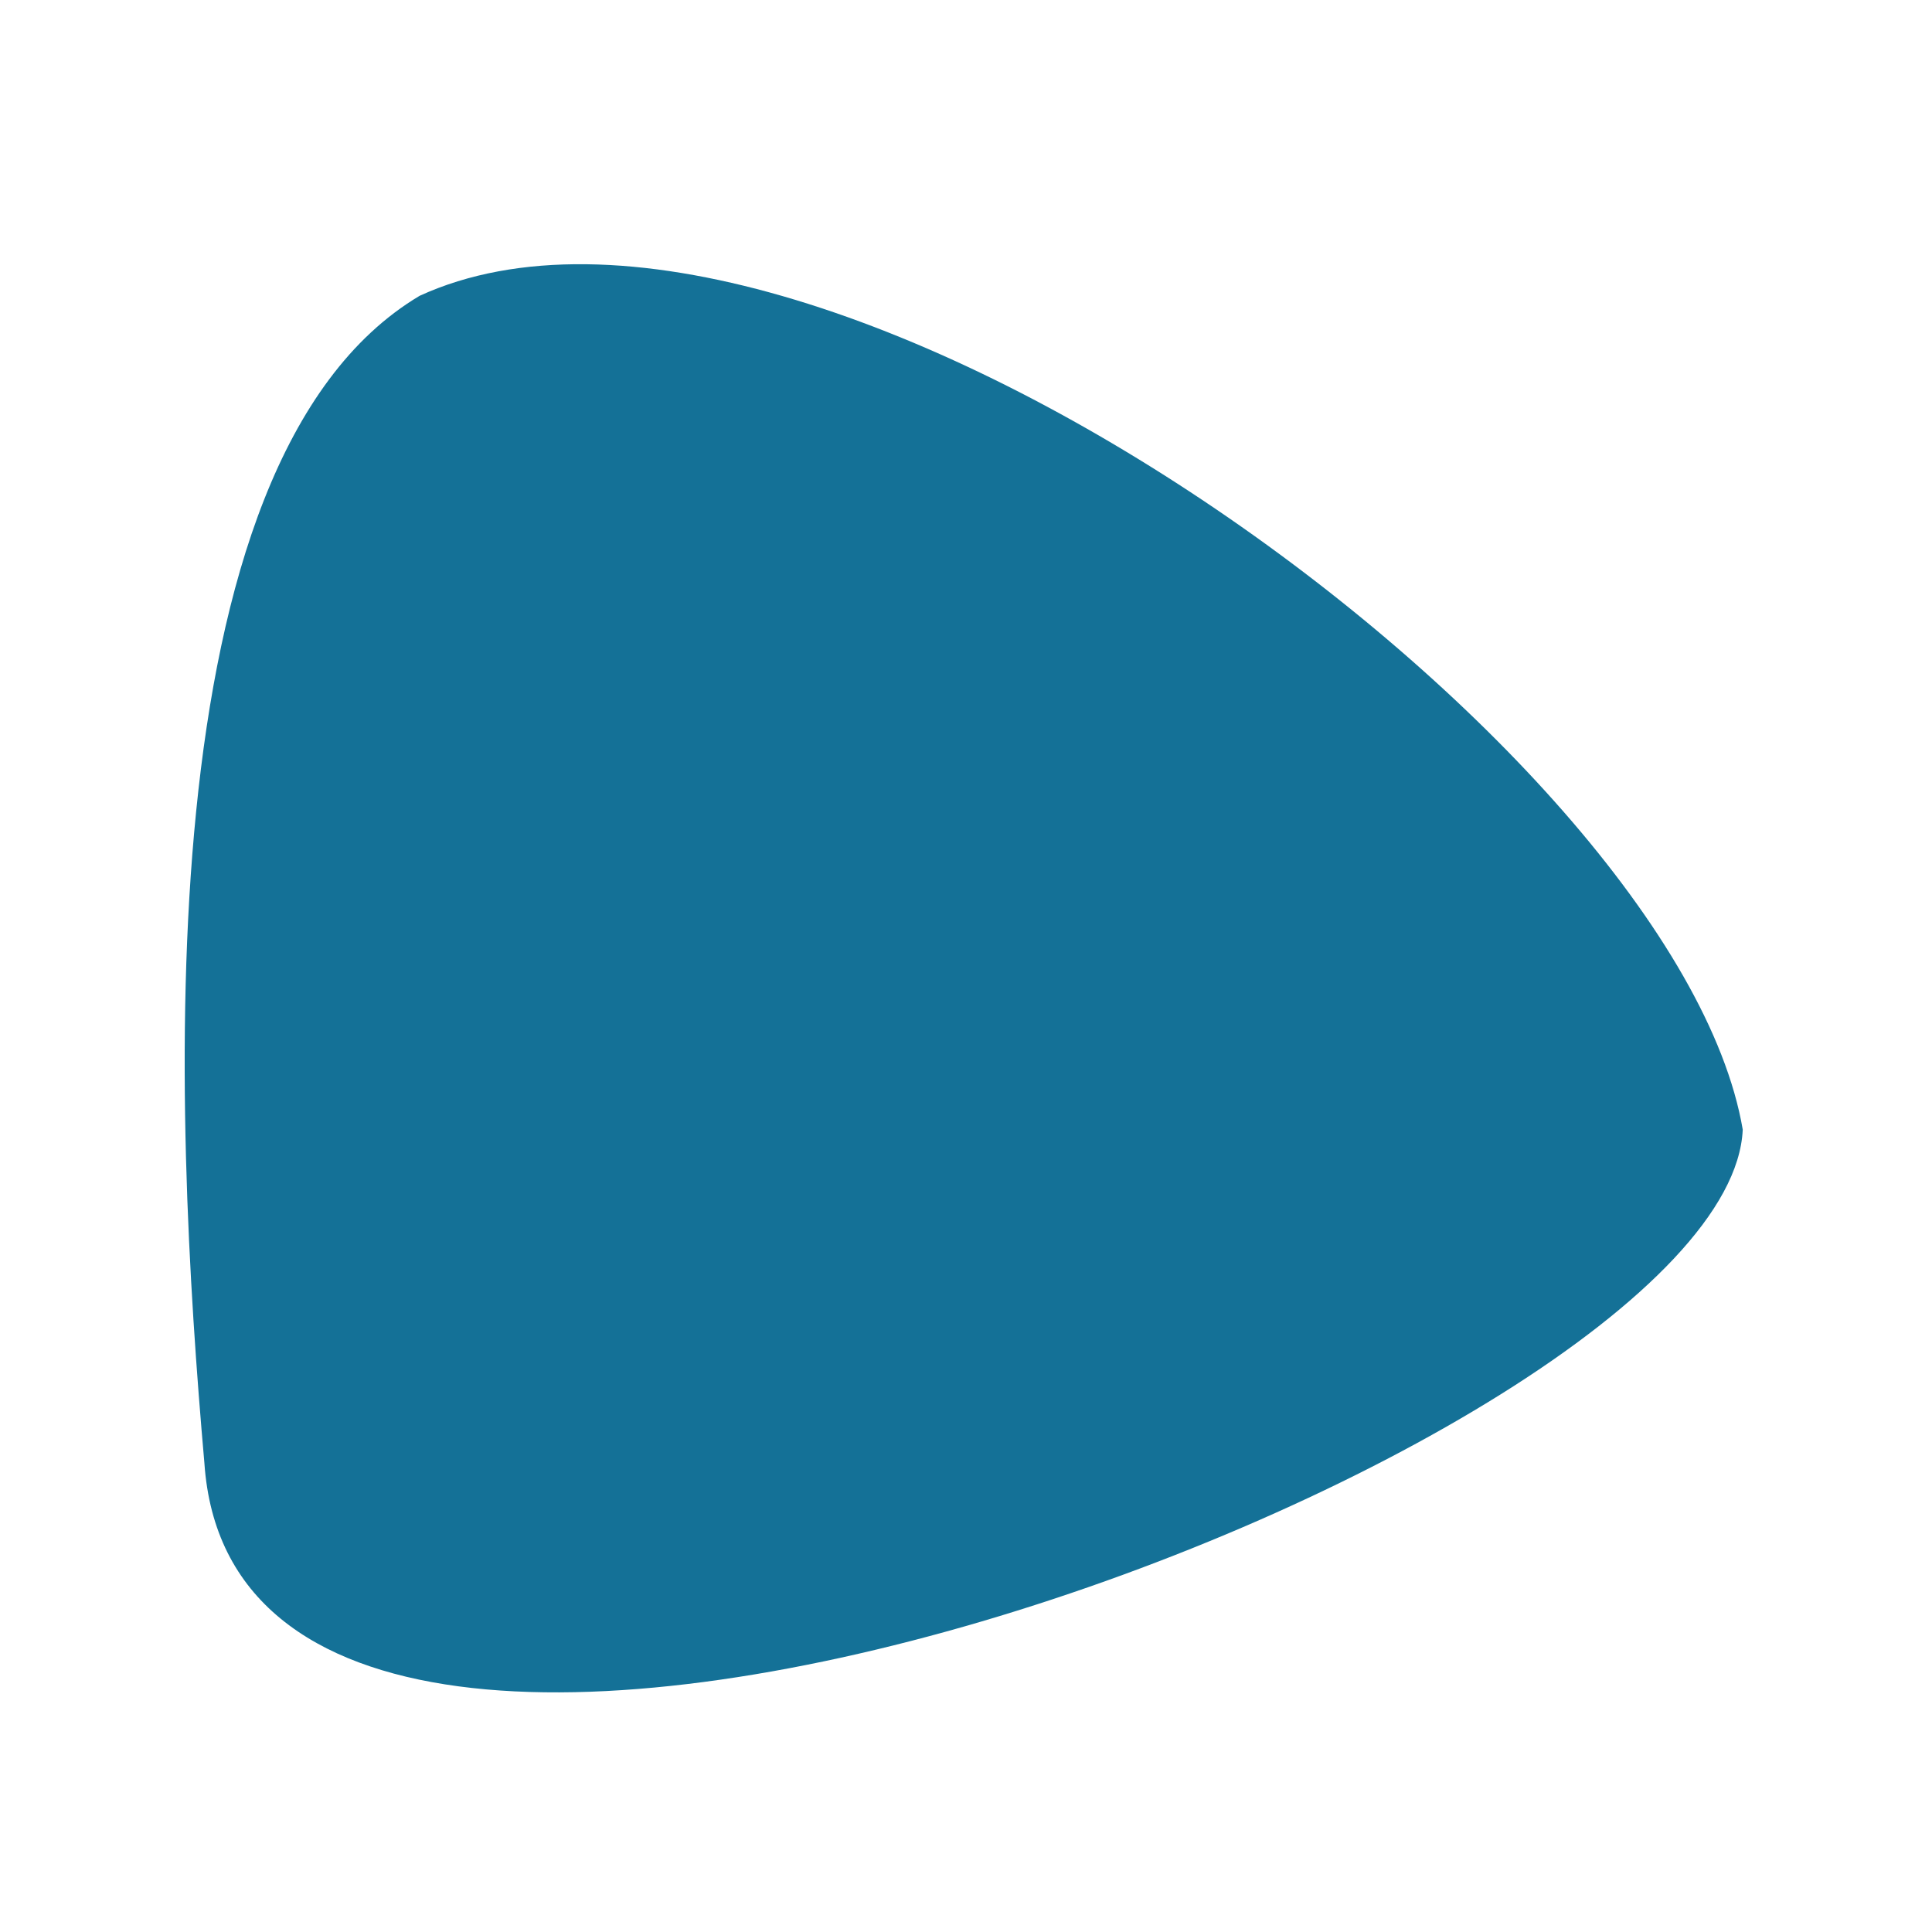
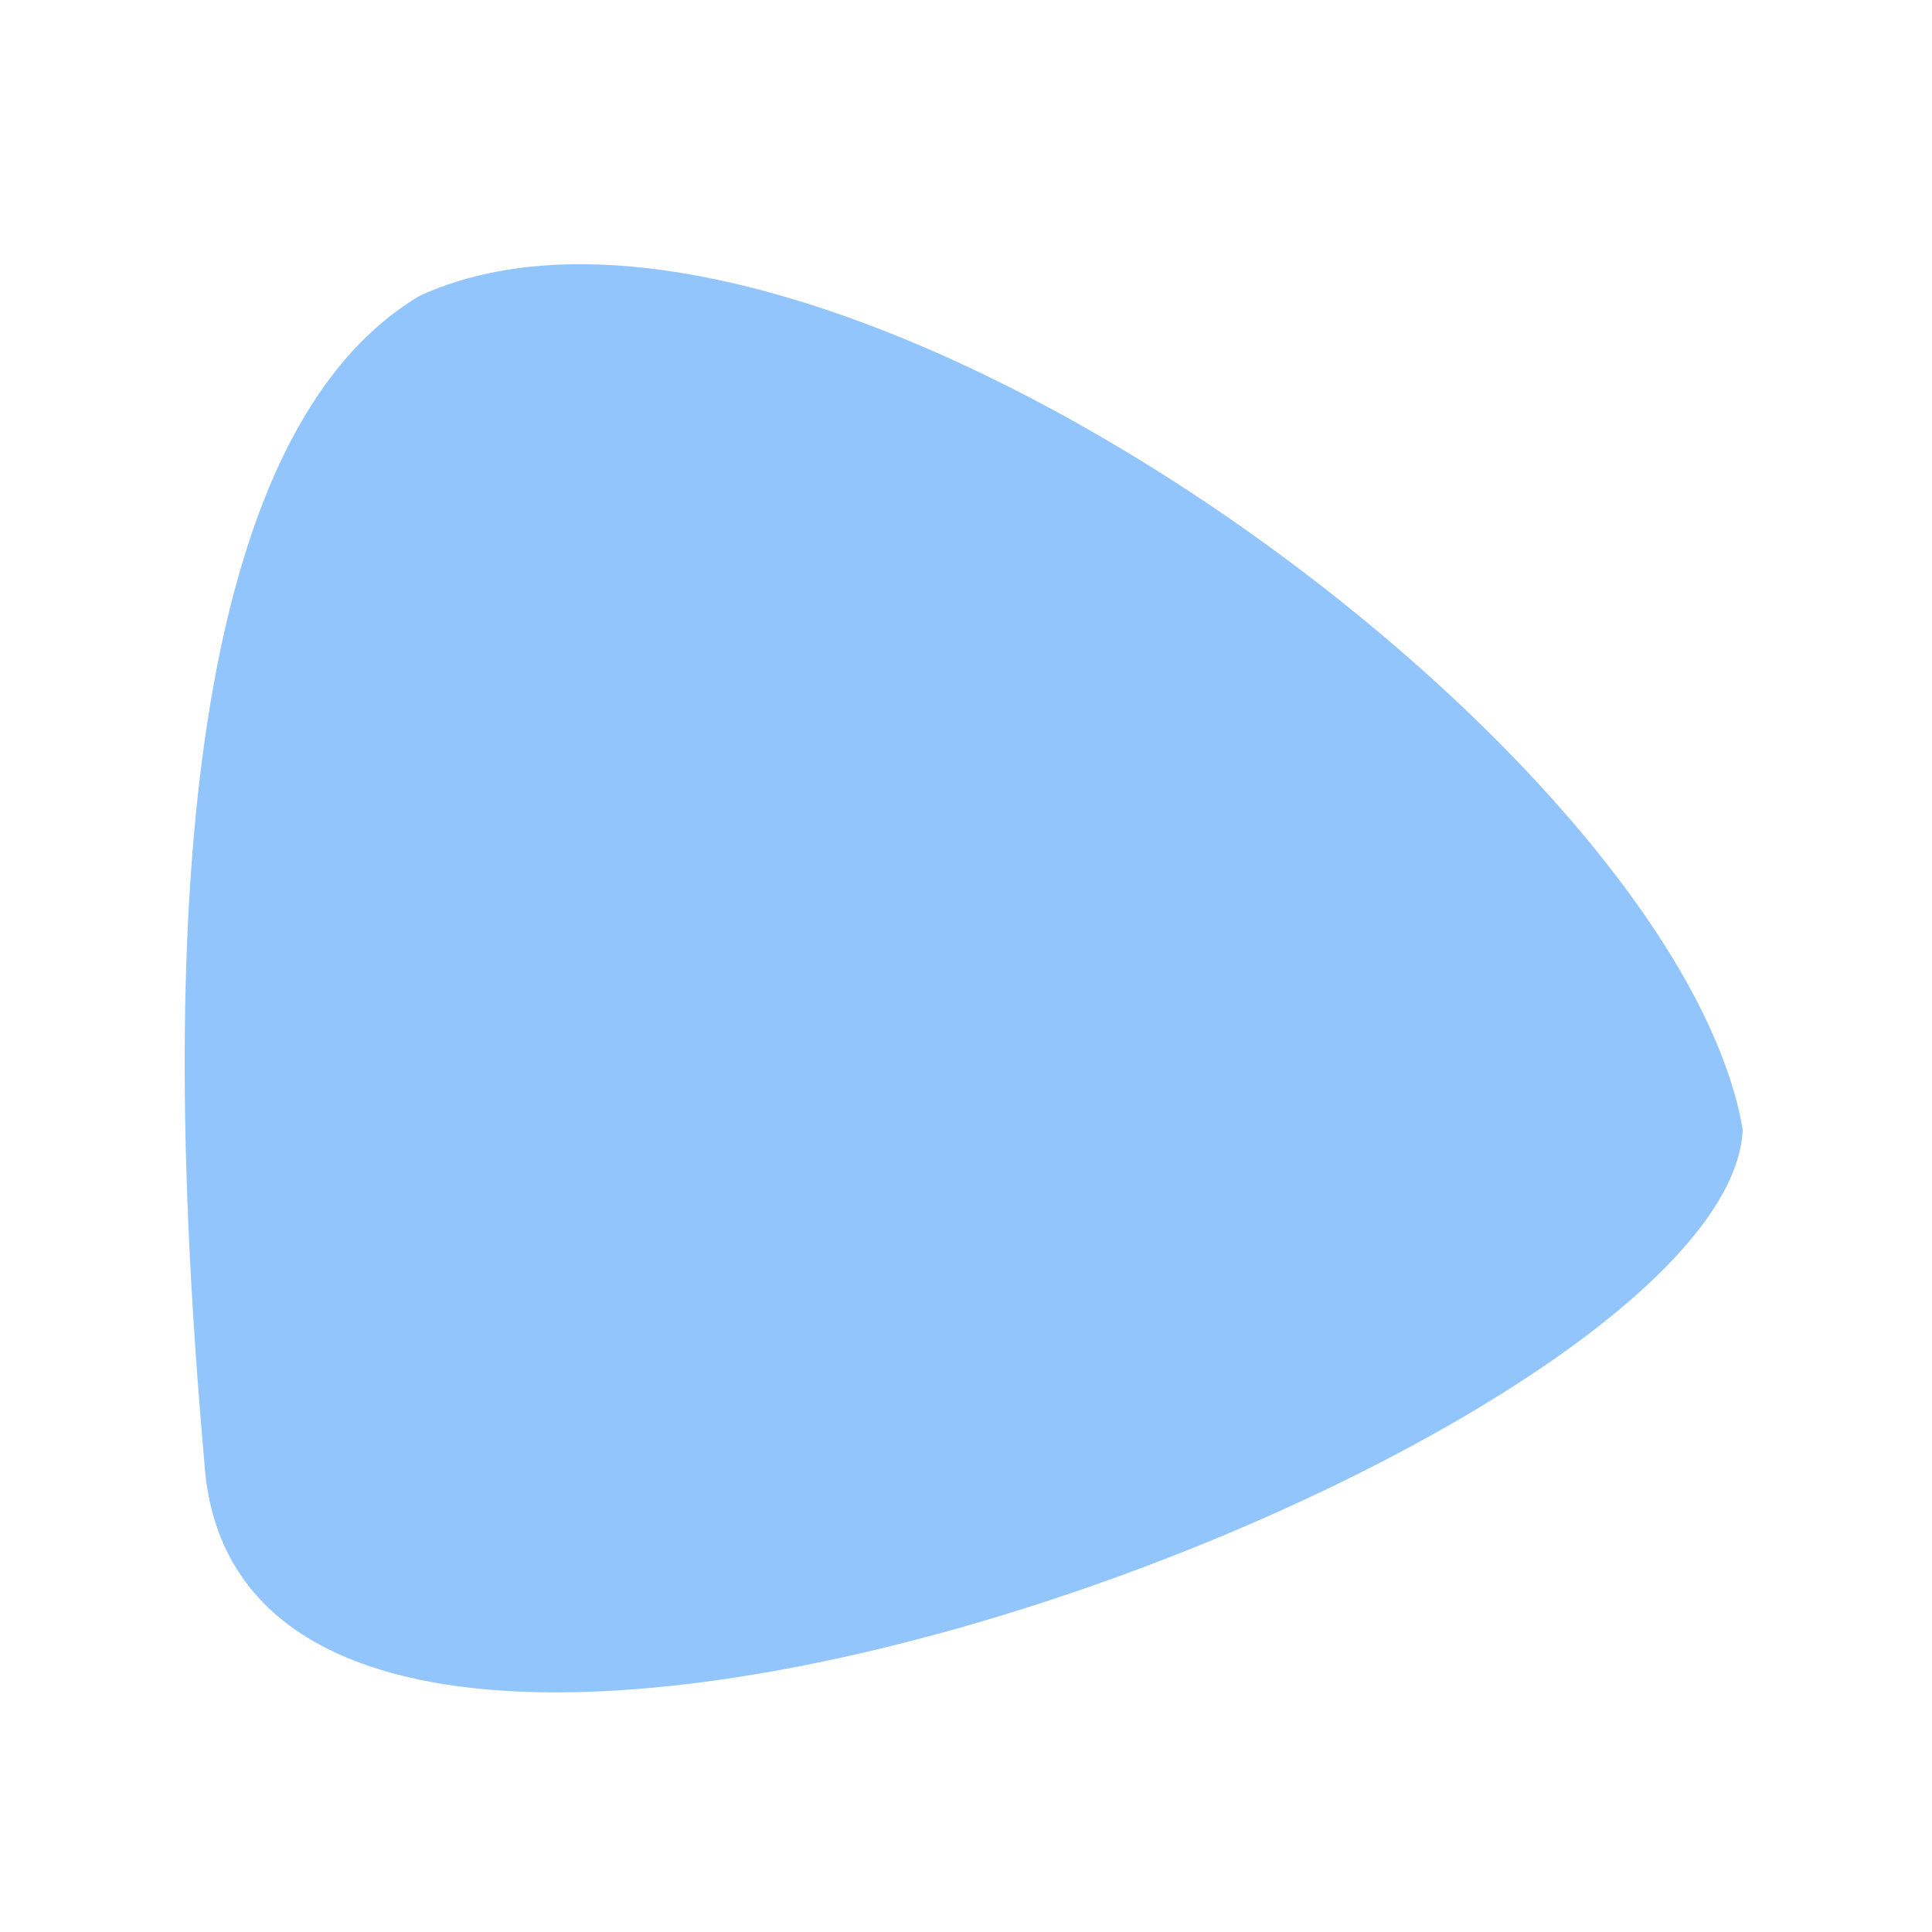
<svg xmlns="http://www.w3.org/2000/svg" width="24mm" height="24mm" viewBox="0 0 24 24" version="1.1" id="svg851">
  <defs id="defs845" />
  <g id="layer1">
-     <path style="fill:#147197;fill-opacity:1;stroke:none;stroke-width:0.265px;stroke-linecap:butt;stroke-linejoin:miter;stroke-opacity:1" d="M 5.212,3.675 C 1.756,5.735 2.159,13.854 2.539,18.174 2.999,24.955 21.471,18.018 21.649,14.032 20.83,9.245 10.085,1.442 5.212,3.675 Z" id="path1414" />
+     <path style="fill:#93c5fd;fill-opacity:1;stroke:none;stroke-width:0.265px;stroke-linecap:butt;stroke-linejoin:miter;stroke-opacity:1" d="M 5.212,3.675 C 1.756,5.735 2.159,13.854 2.539,18.174 2.999,24.955 21.471,18.018 21.649,14.032 20.83,9.245 10.085,1.442 5.212,3.675 Z" id="path1414" />
  </g>
</svg>
